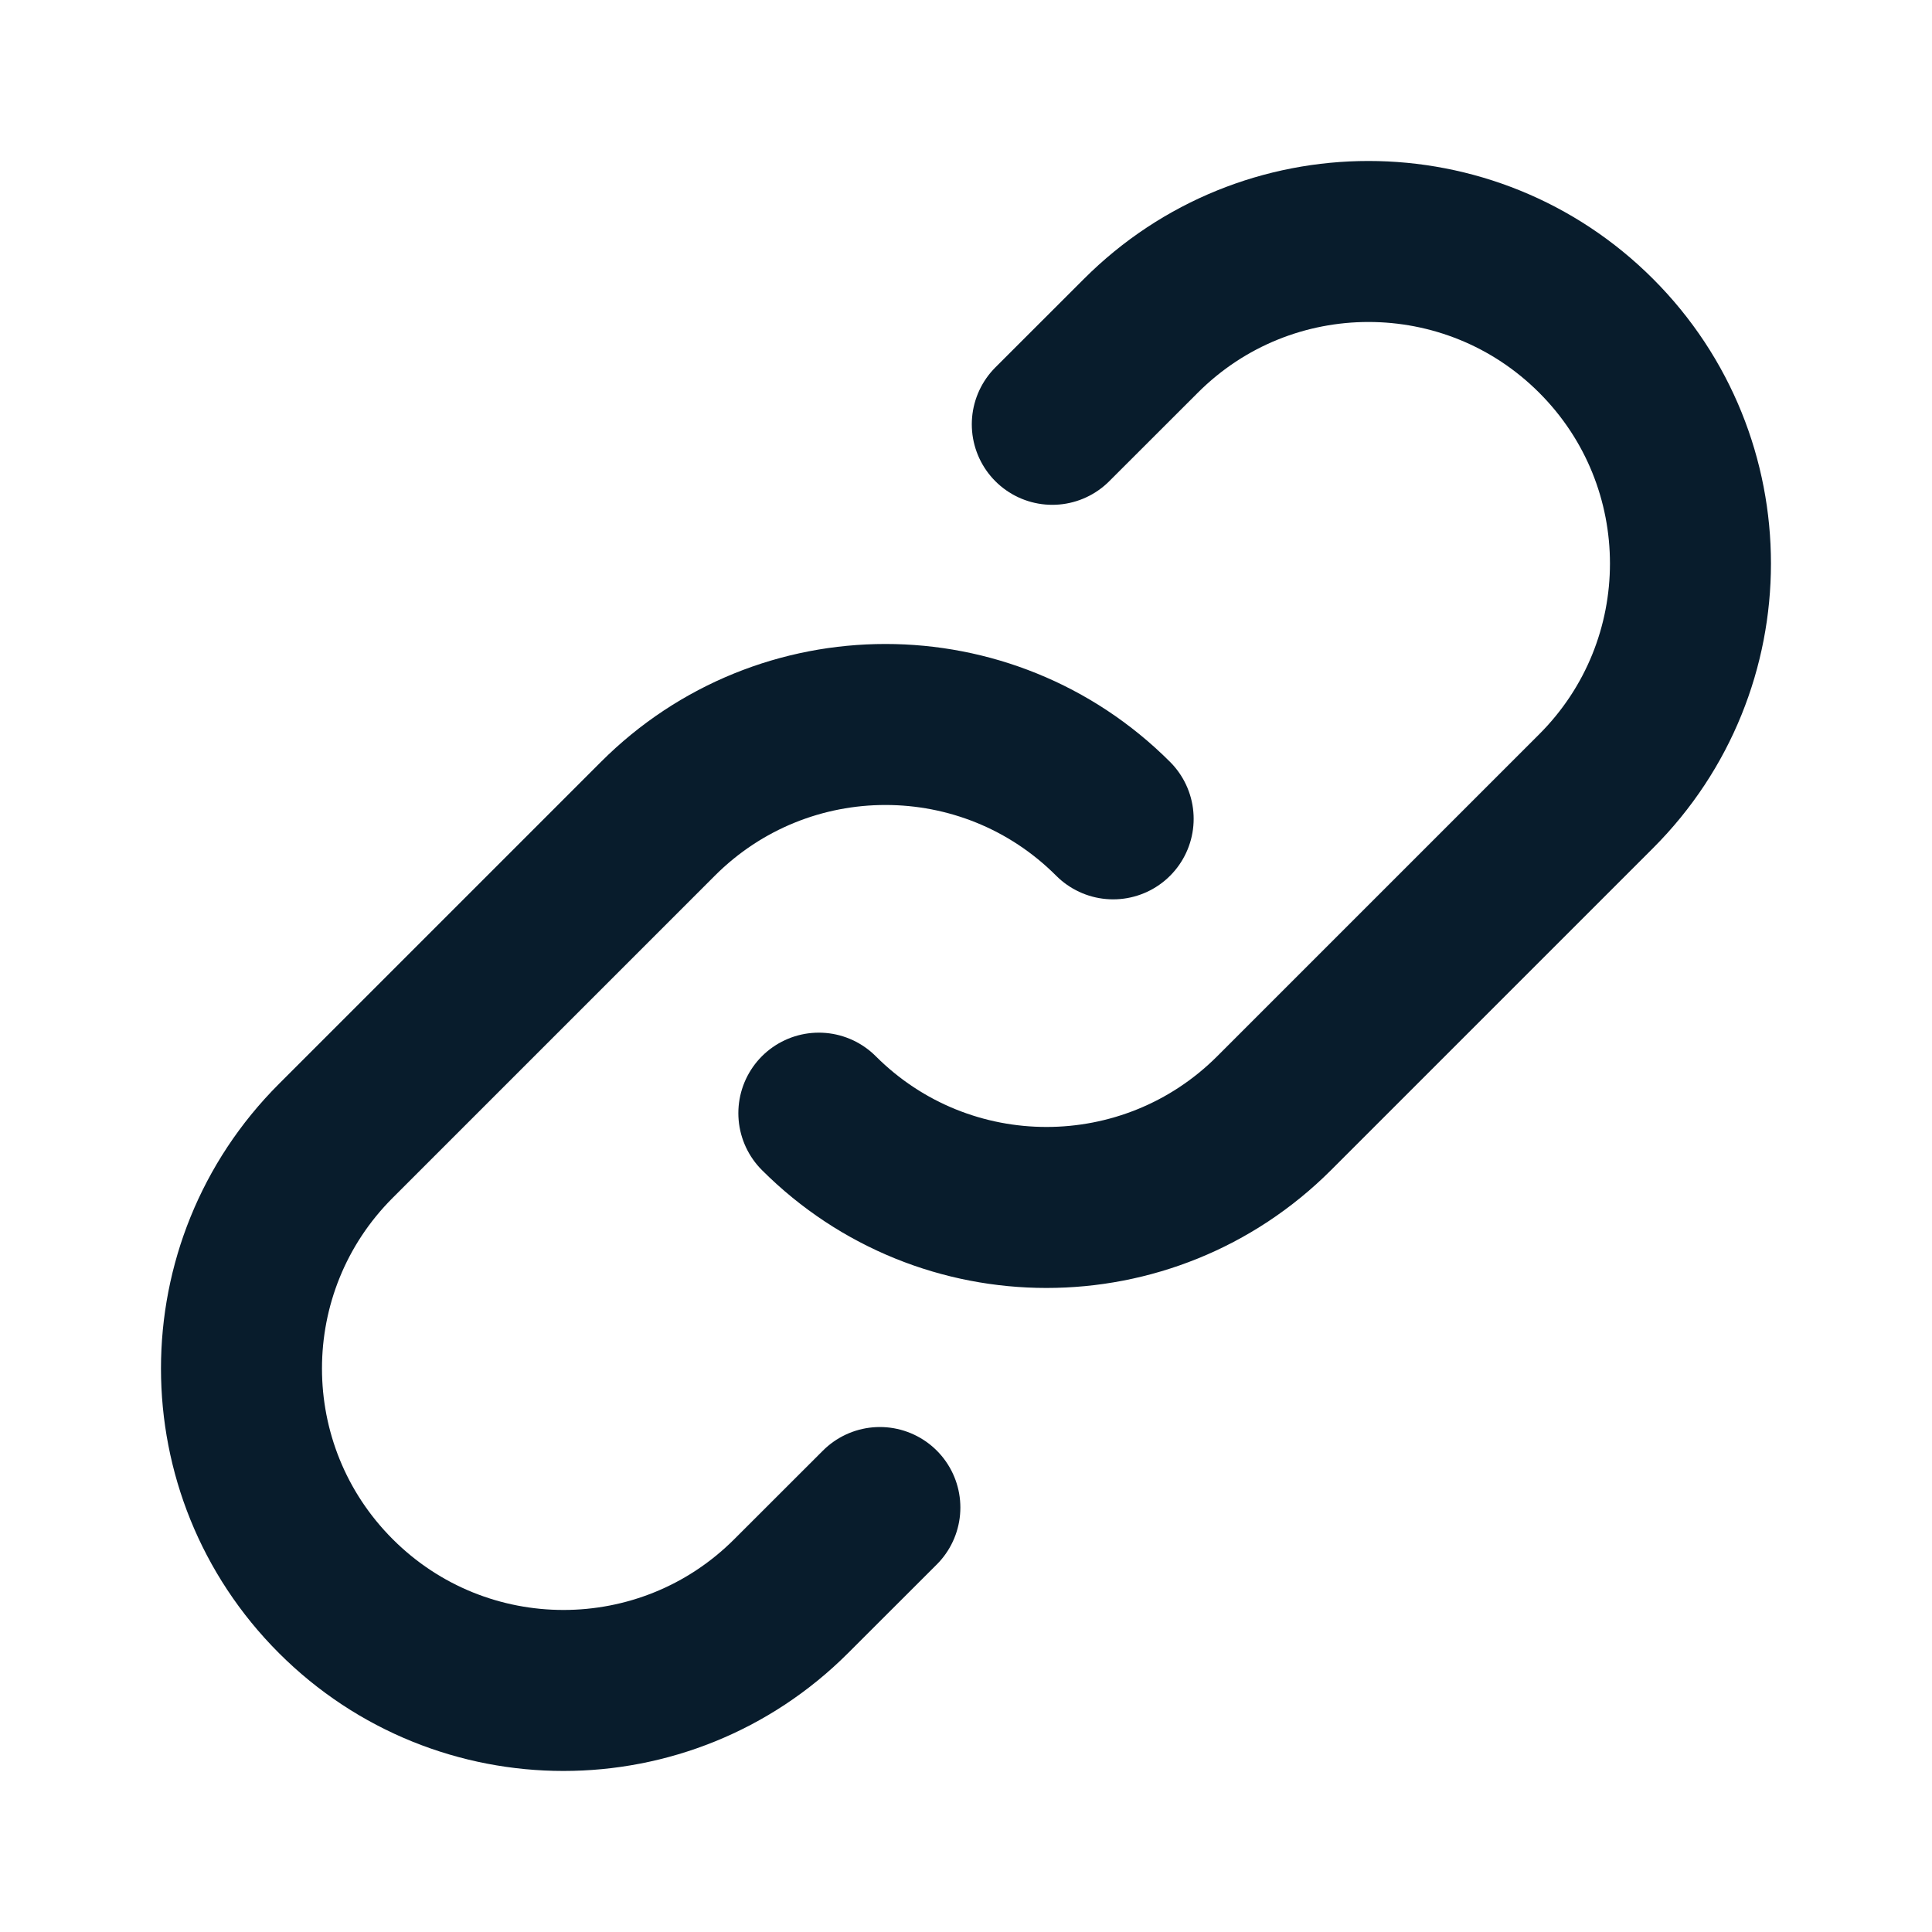
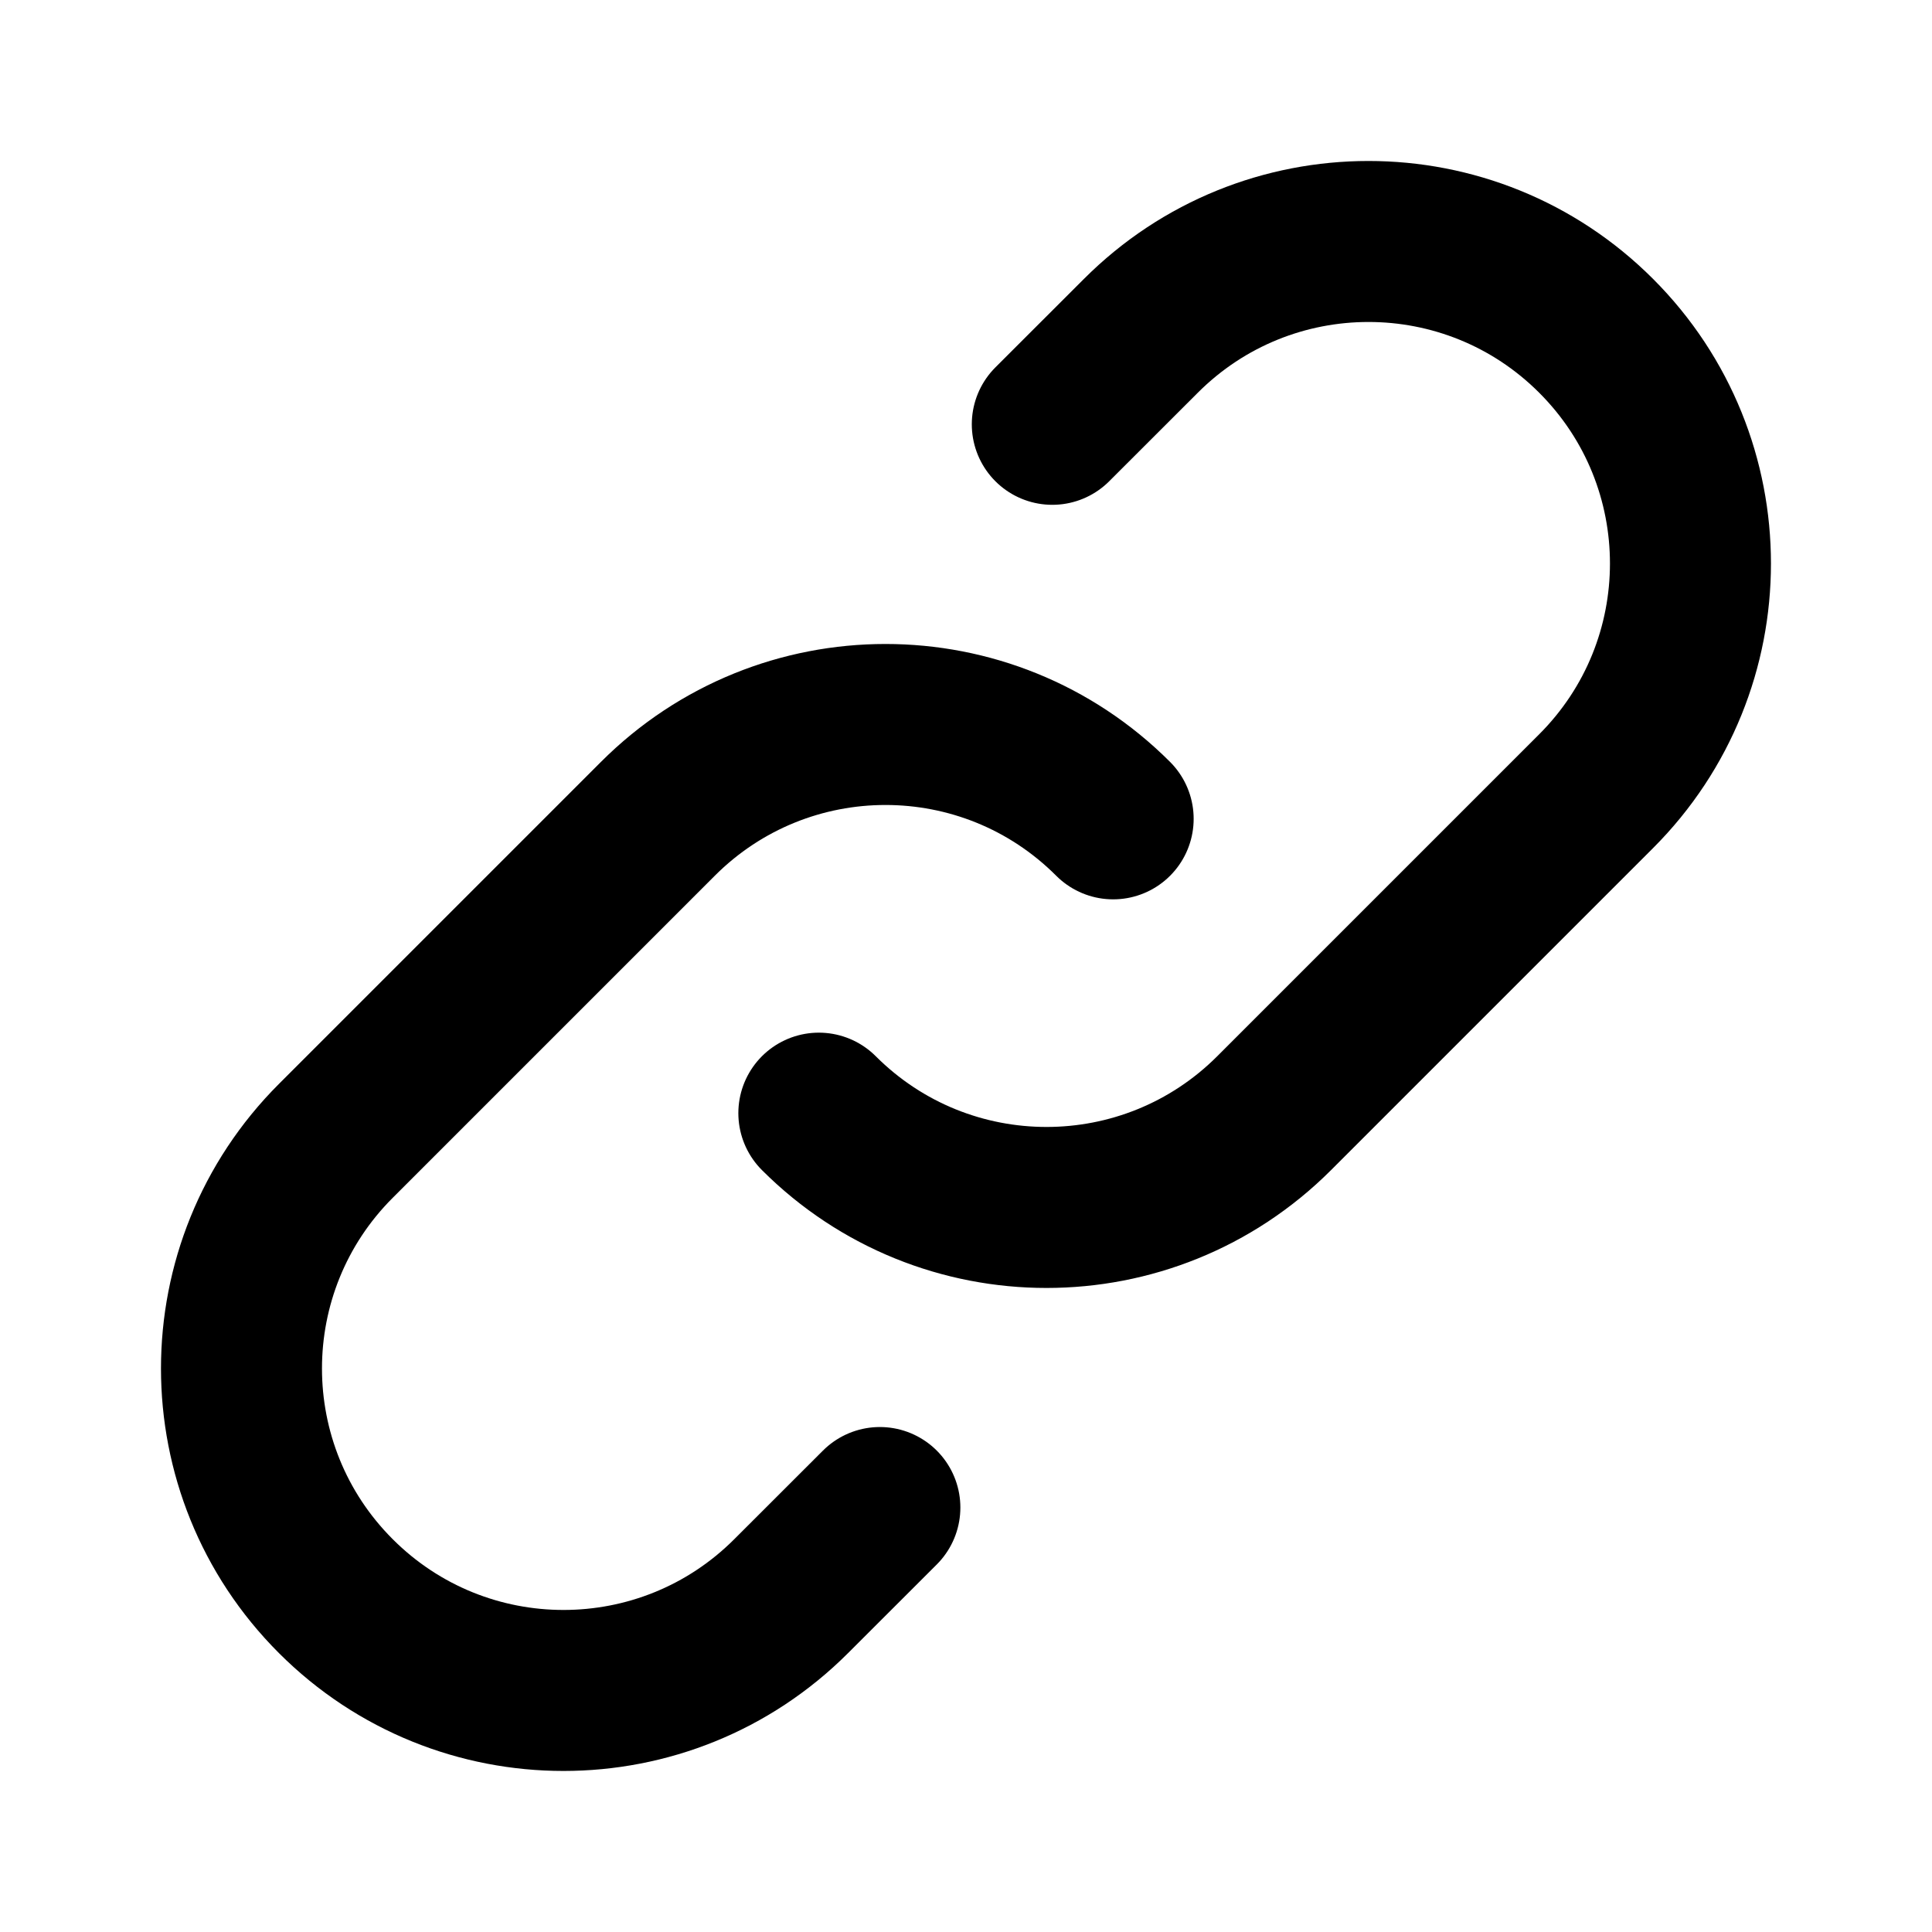
<svg xmlns="http://www.w3.org/2000/svg" width="24" height="24" viewBox="0 0 24 24" fill="none">
-   <path d="M13.828 10.172C12.266 8.609 9.734 8.609 8.172 10.172L4.172 14.172C2.609 15.734 2.609 18.266 4.172 19.828C5.734 21.39 8.266 21.39 9.828 19.828L10.93 18.727M10.172 13.828C11.734 15.39 14.266 15.39 15.828 13.828L19.828 9.828C21.39 8.266 21.39 5.734 19.828 4.172C18.266 2.609 15.734 2.609 14.172 4.172L13.072 5.271" stroke="#081C2C" stroke-width="2" stroke-linecap="round" stroke-linejoin="round" />
+   <path d="M13.828 10.172C12.266 8.609 9.734 8.609 8.172 10.172L4.172 14.172C2.609 15.734 2.609 18.266 4.172 19.828C5.734 21.39 8.266 21.39 9.828 19.828L10.93 18.727M10.172 13.828C11.734 15.39 14.266 15.39 15.828 13.828L19.828 9.828C21.39 8.266 21.39 5.734 19.828 4.172C18.266 2.609 15.734 2.609 14.172 4.172L13.072 5.271" stroke="currentColor" stroke-width="2" stroke-linecap="round" stroke-linejoin="round" />
</svg>
